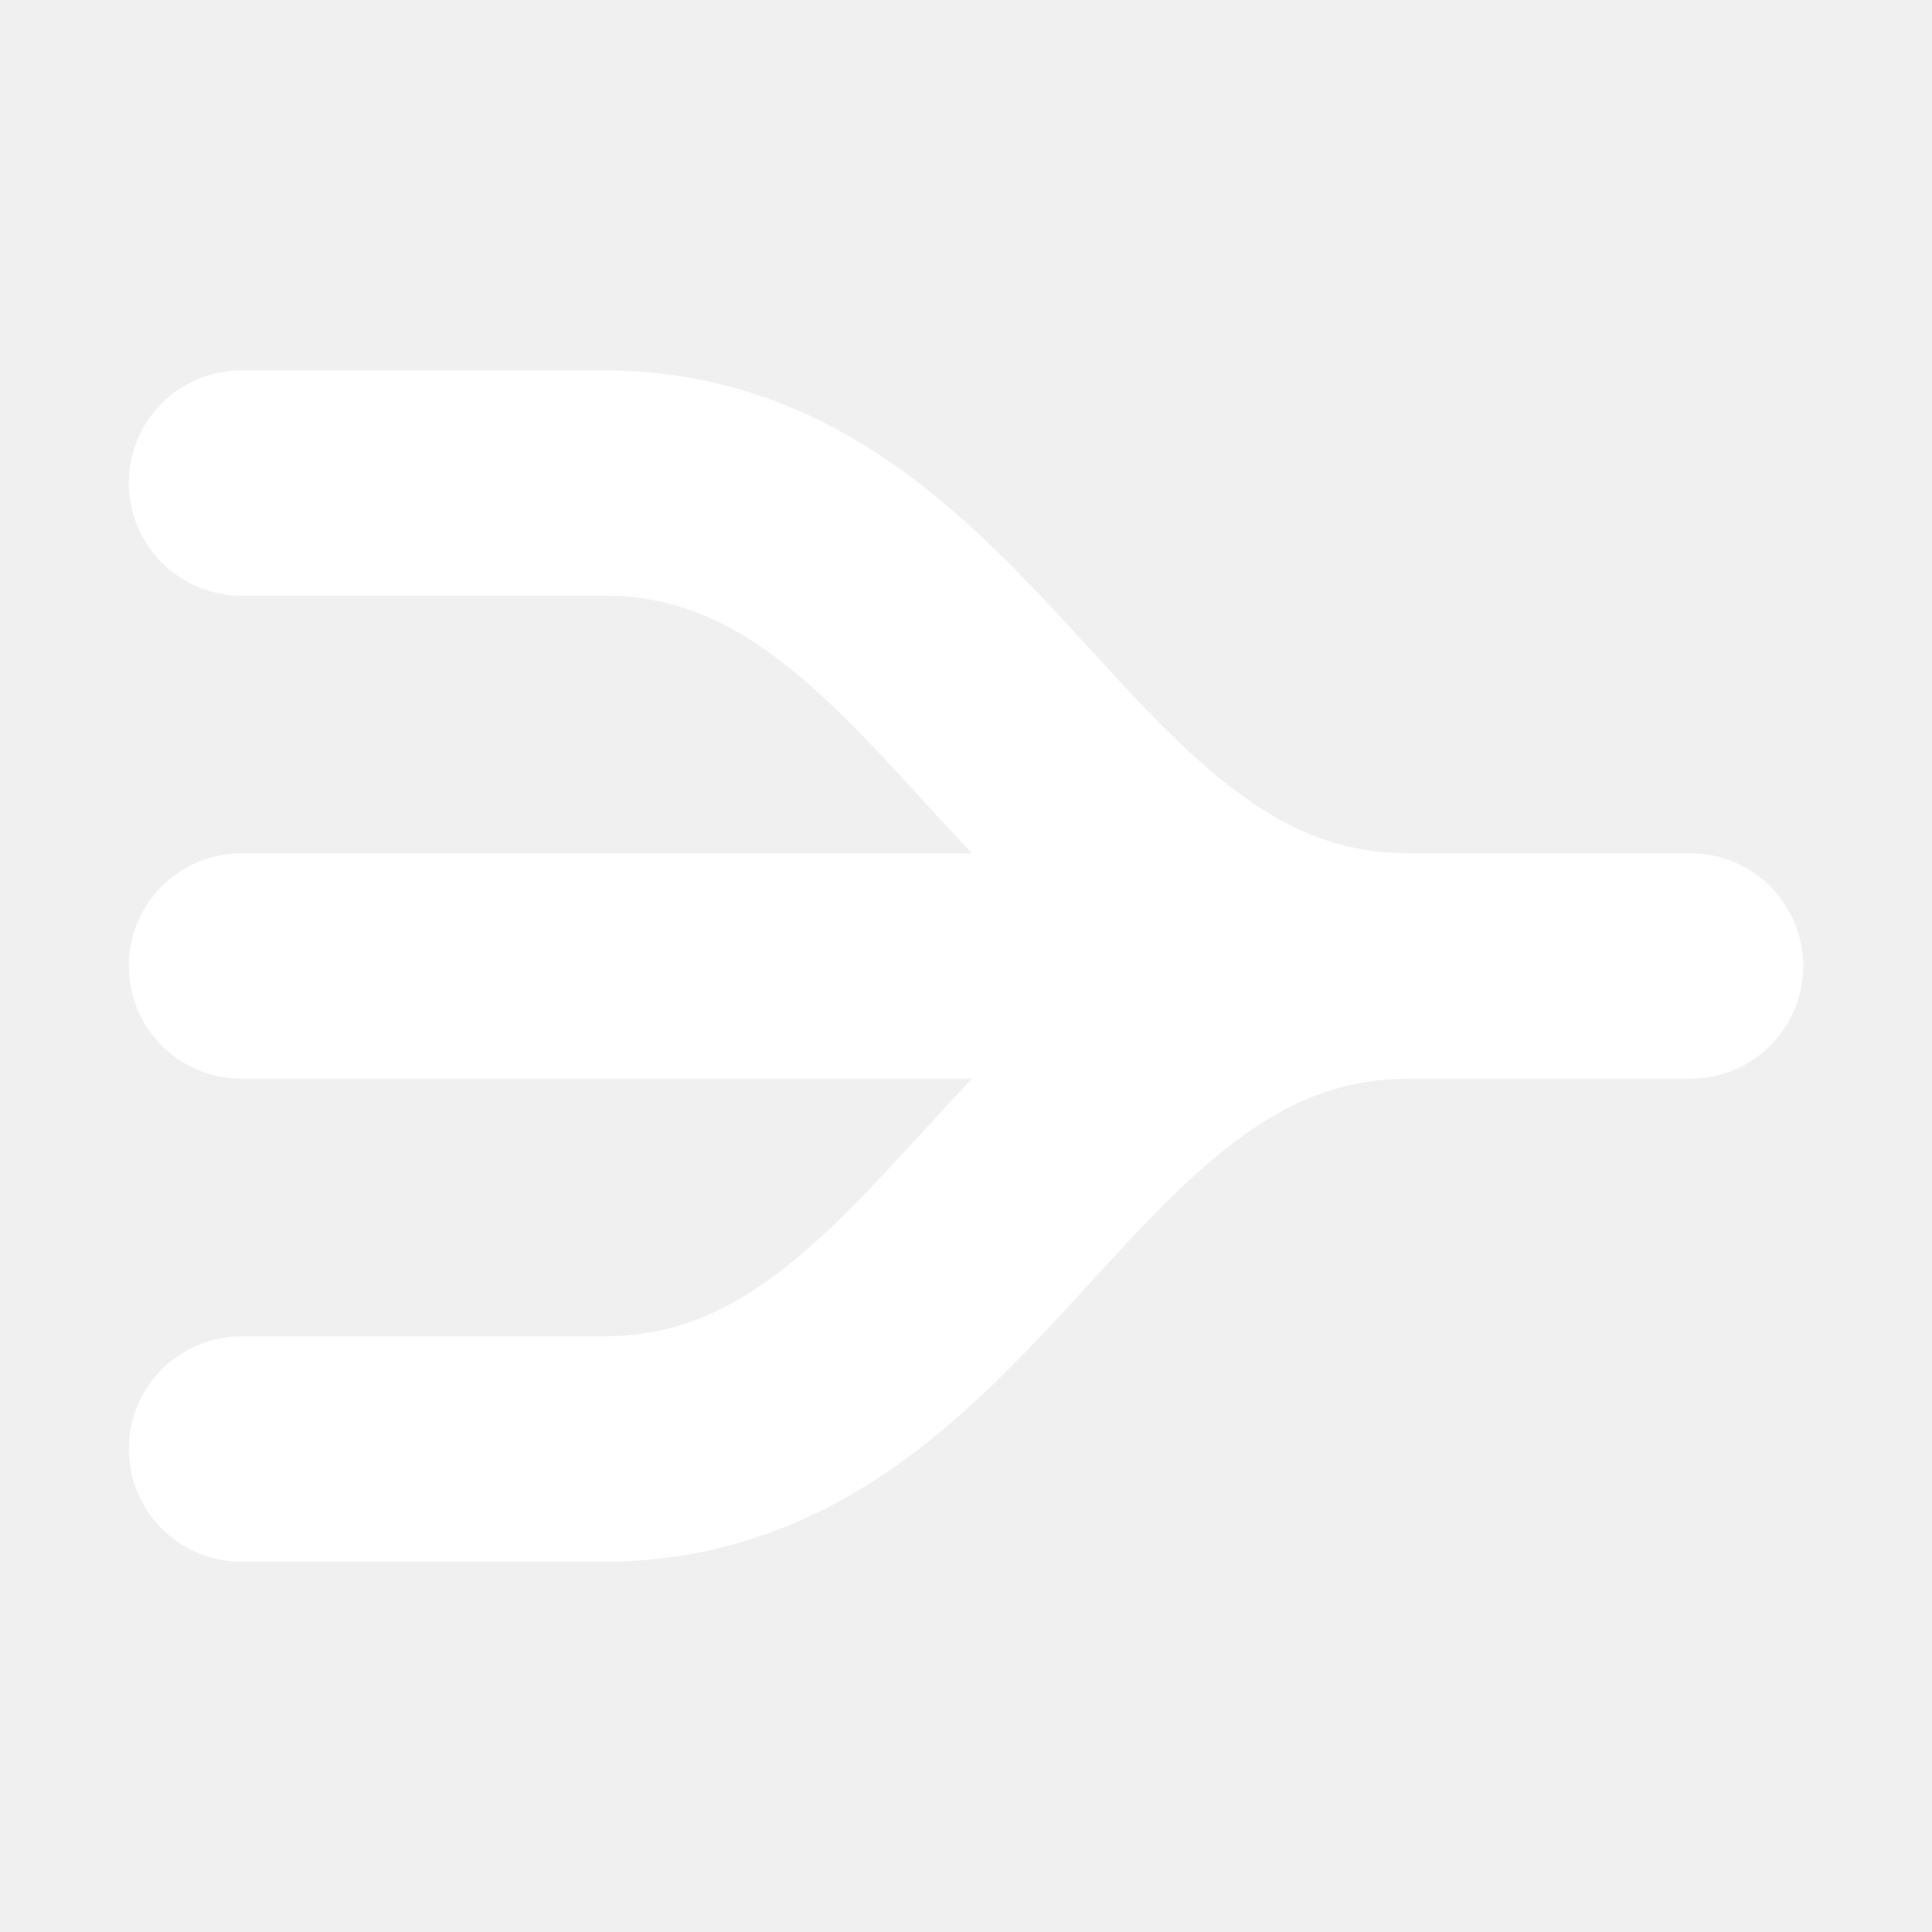
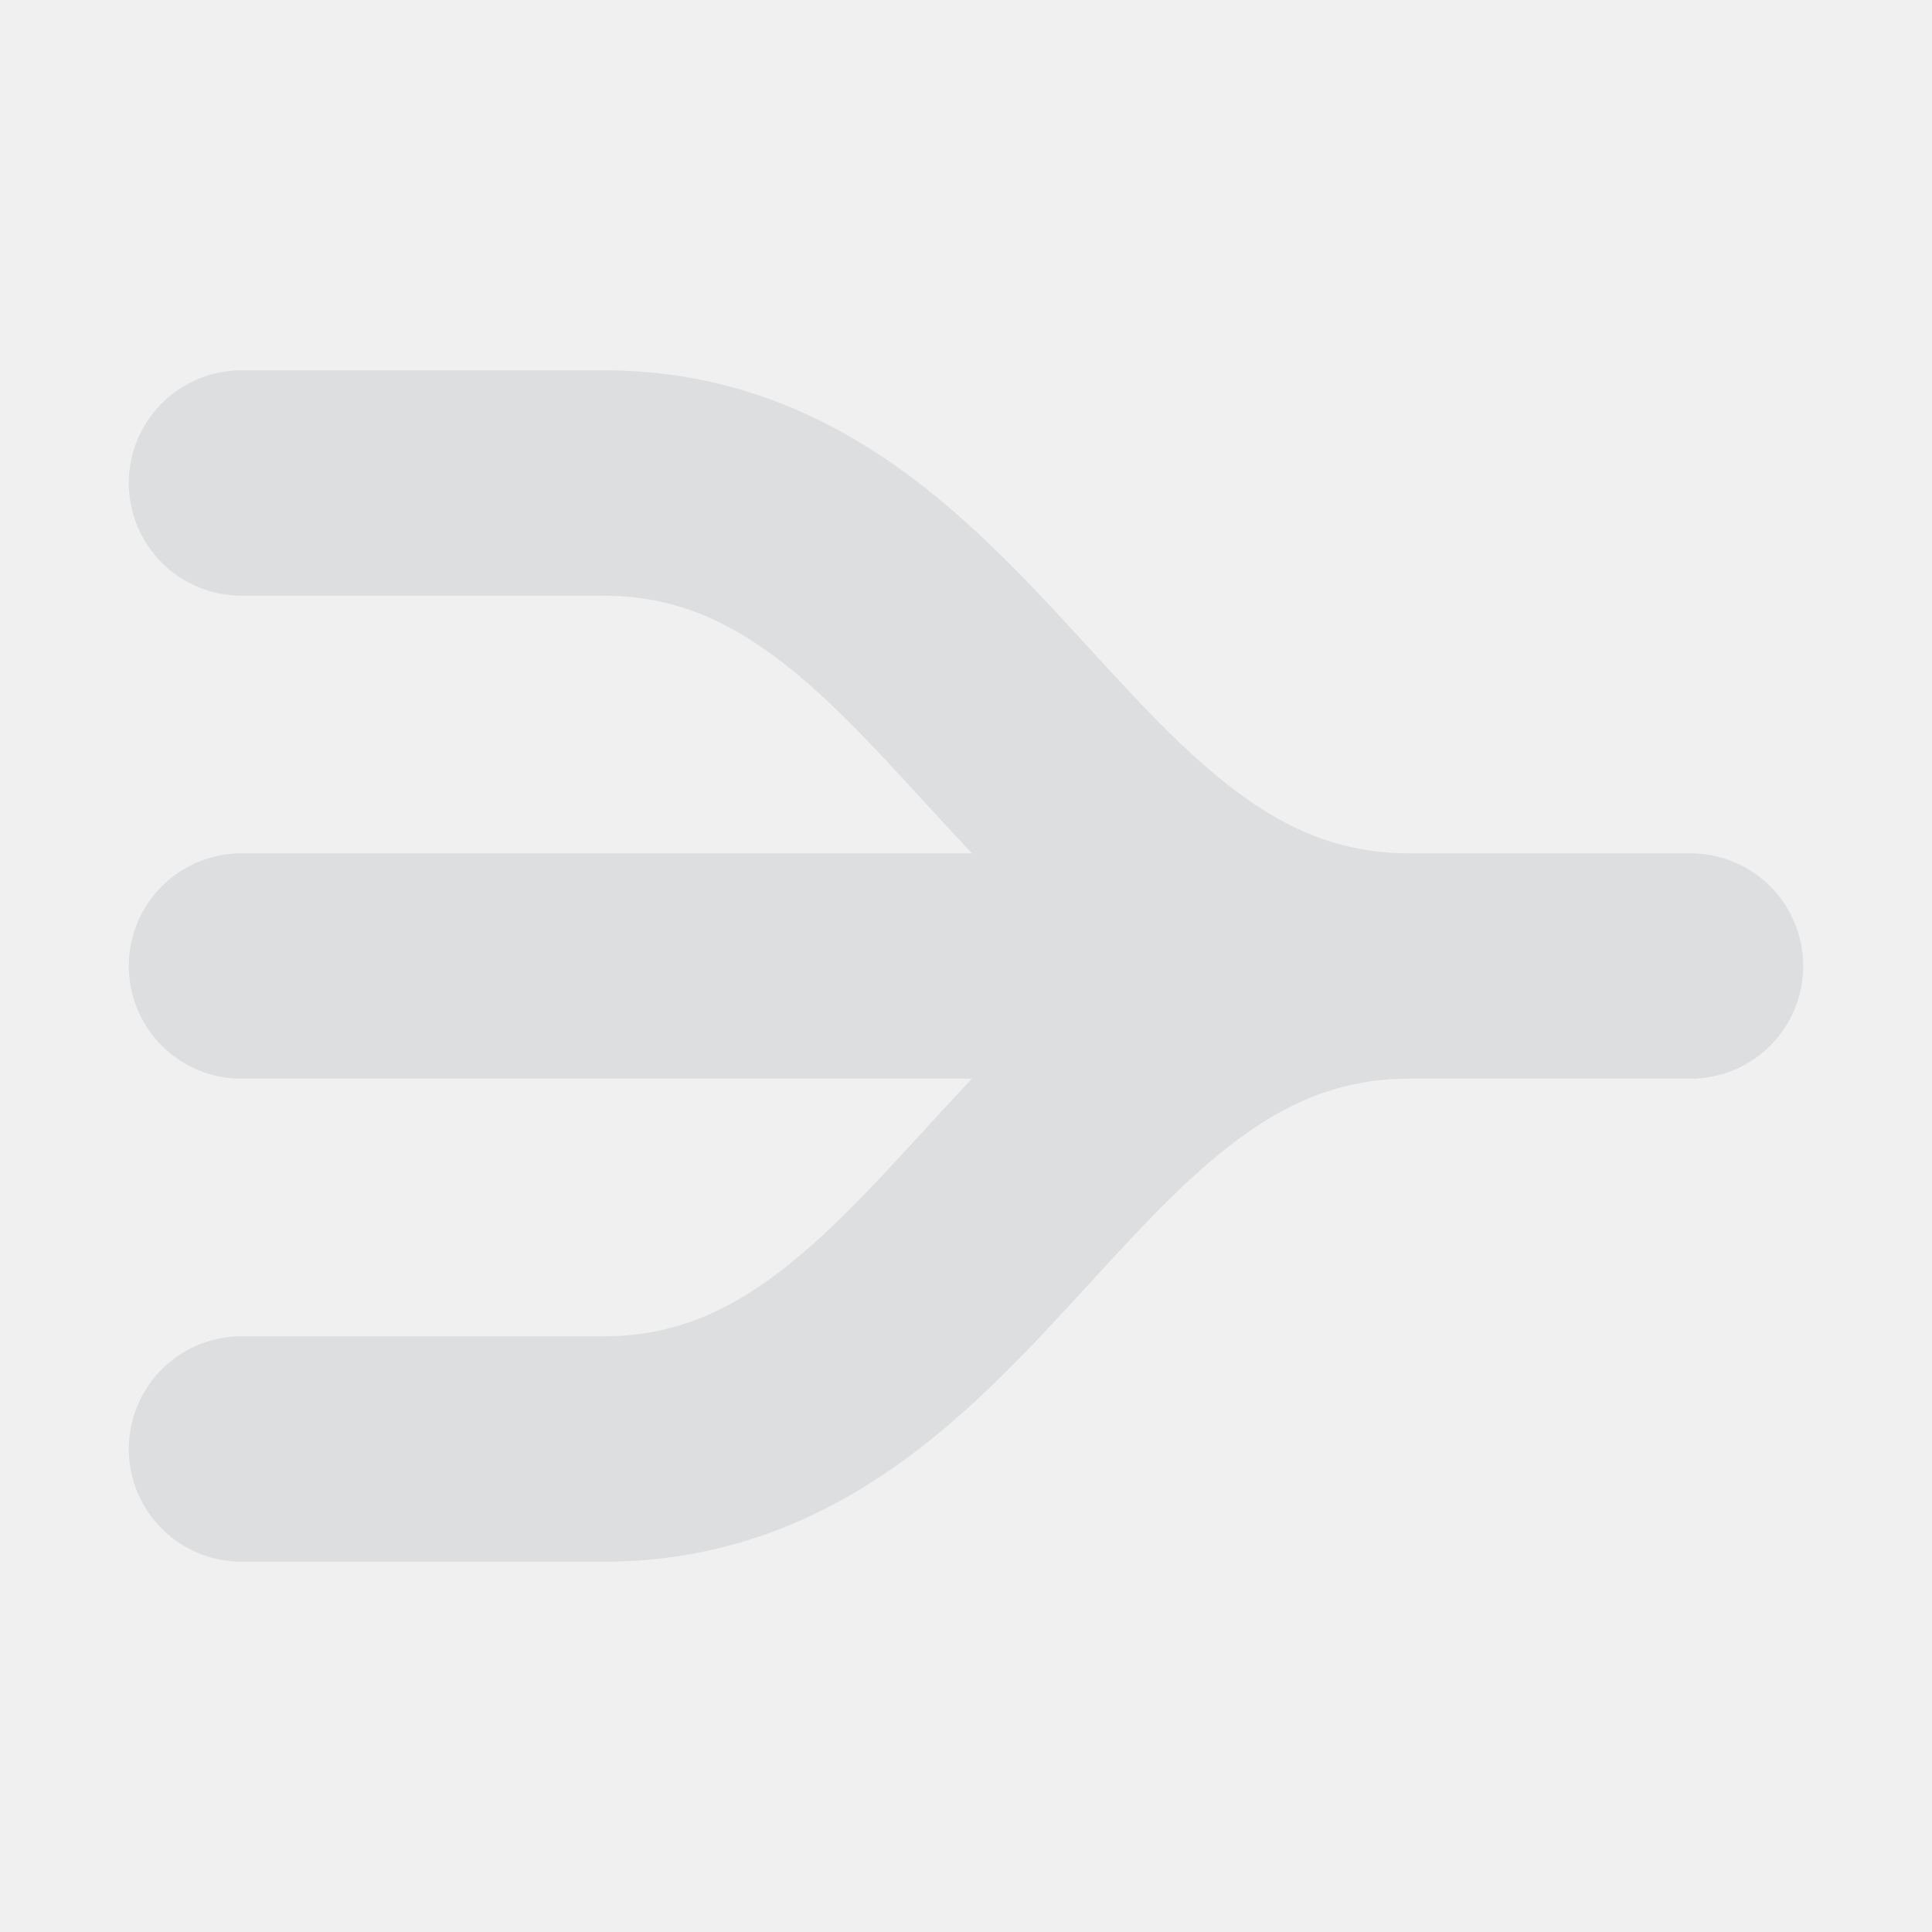
- <svg xmlns="http://www.w3.org/2000/svg" viewBox="0 0 24 24" fill="none" stroke="#fff" stroke-width="2.8" stroke-linecap="round" stroke-linejoin="round" role="img" aria-label="MPX">
+ <svg xmlns="http://www.w3.org/2000/svg" viewBox="0 0 24 24" fill="none" stroke="#DDDEE0" stroke-width="2.8" stroke-linecap="round" stroke-linejoin="round" role="img" aria-label="MPX">
  <path d="M3 6h4.5c4.5 0 5.5 6 10 6M3 12h18M3 18h4.5c4.5 0 5.5-6 10-6" />
</svg>
